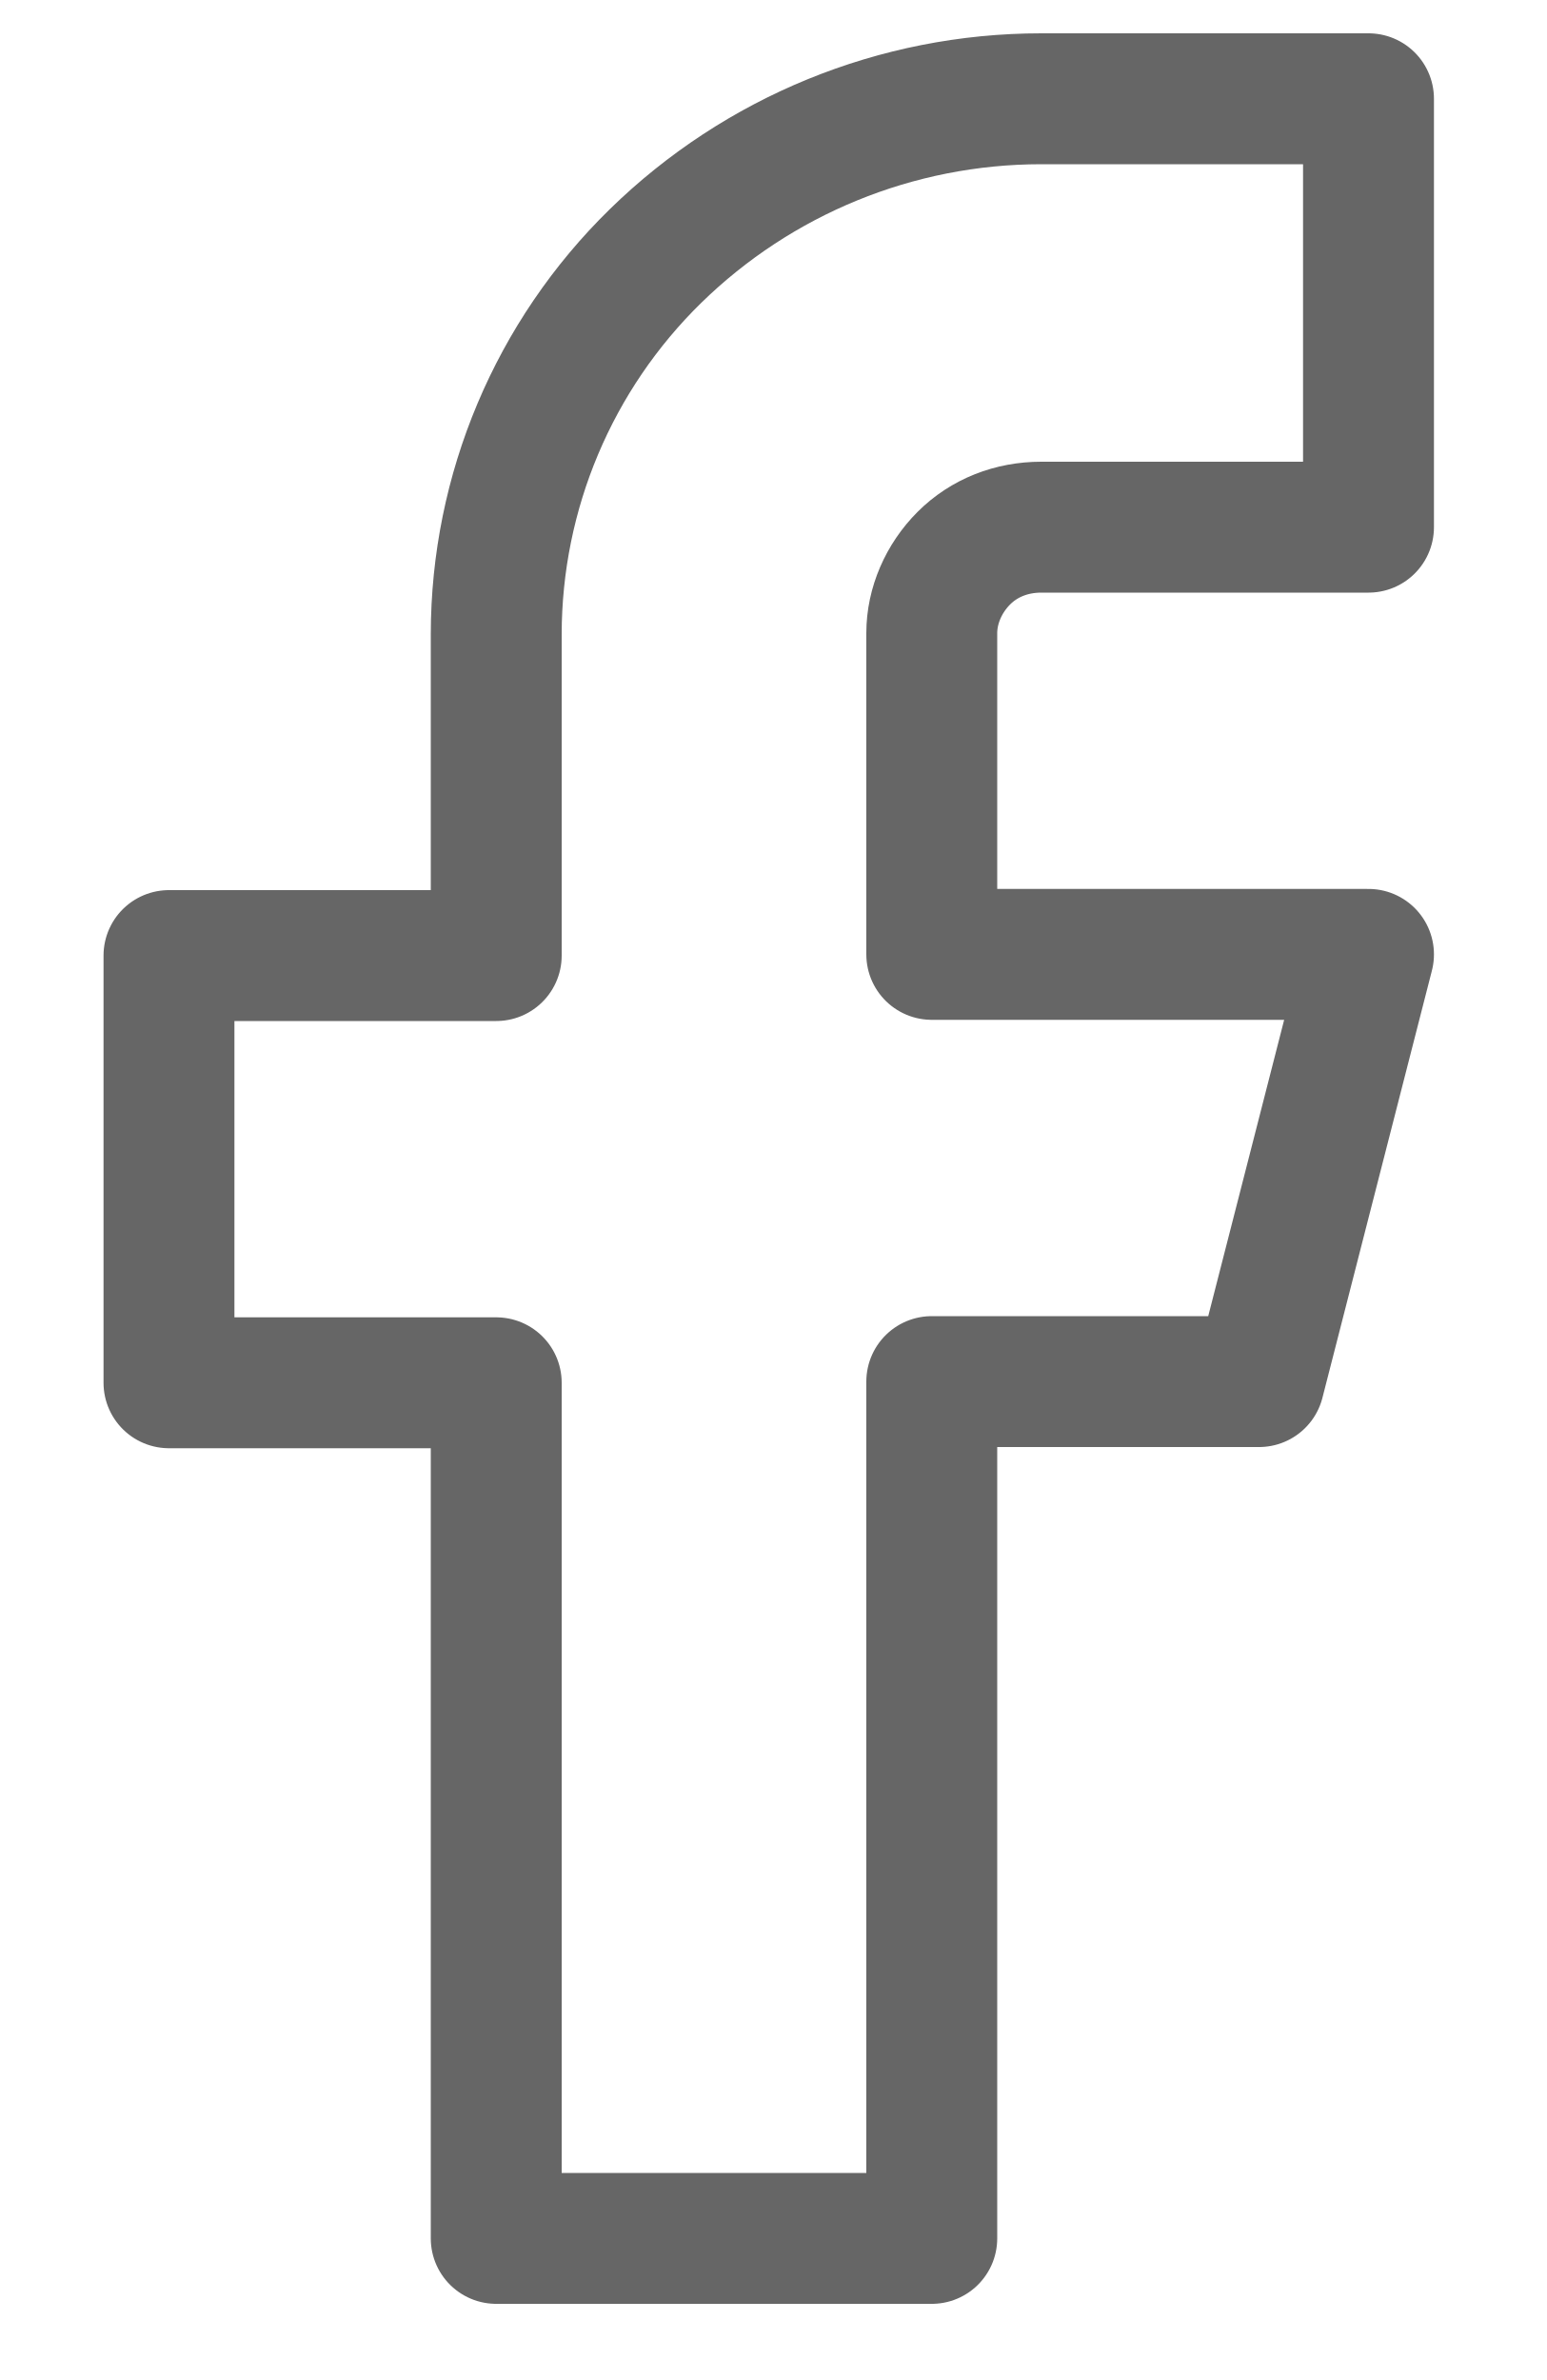
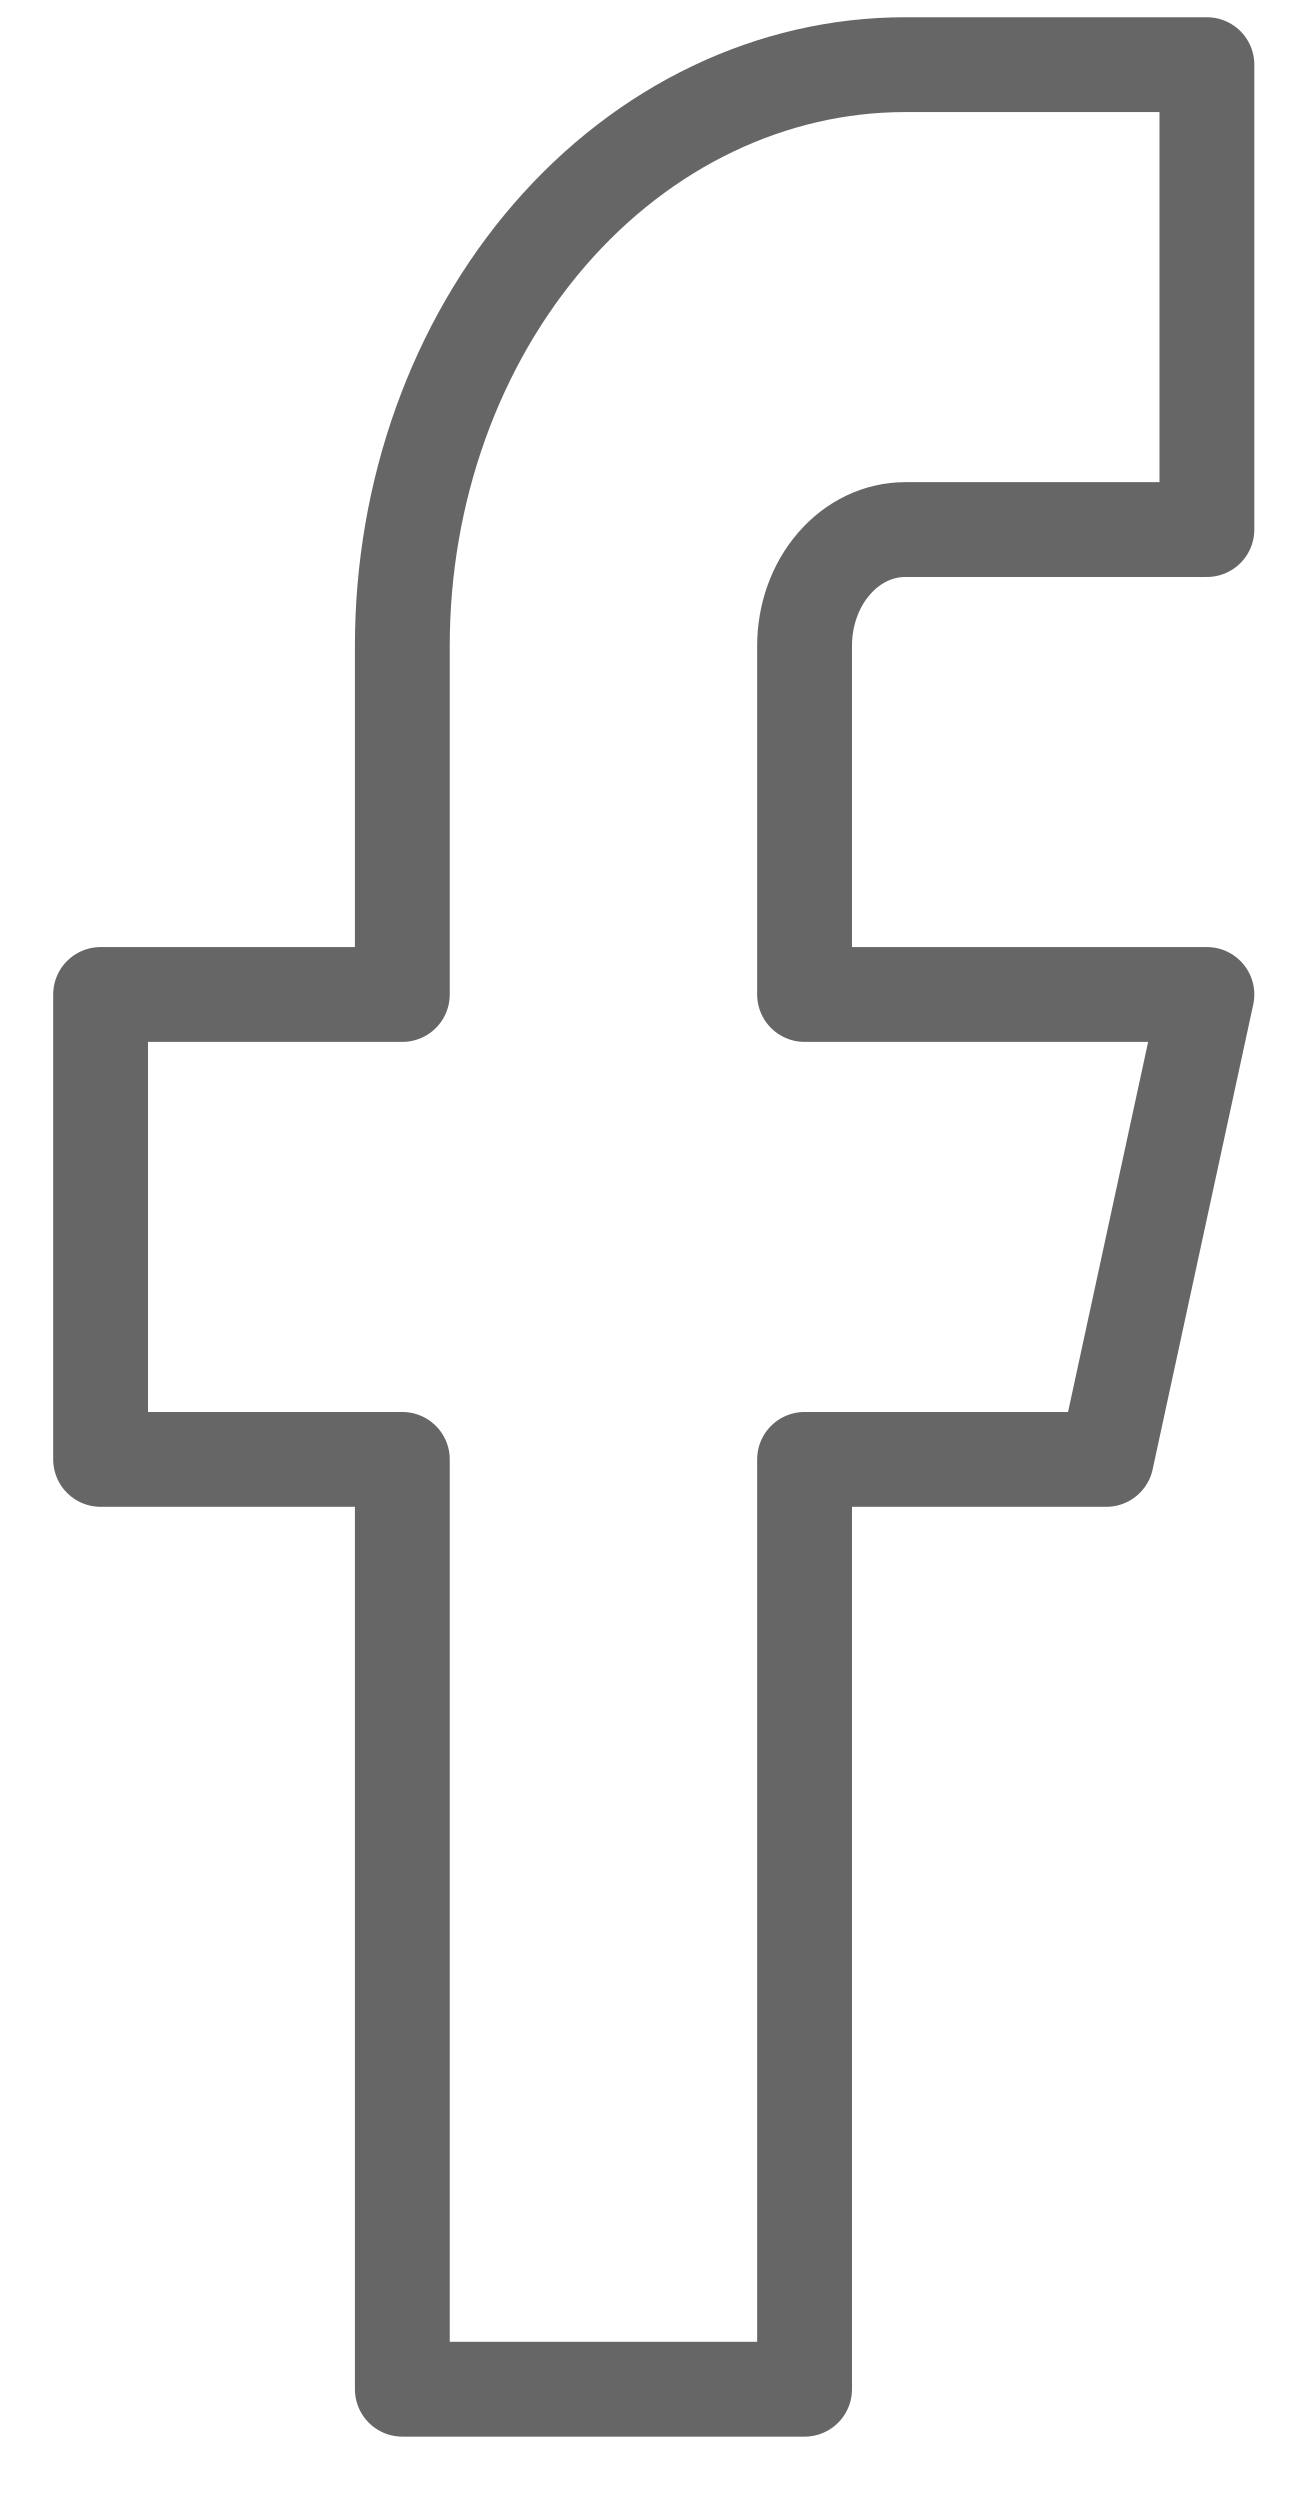
- <svg xmlns="http://www.w3.org/2000/svg" width="13" height="20" fill="none">
-   <path d="M11.5.83H8.75c-1.22 0-2.38.48-3.24 1.32a4.45 4.45 0 0 0-1.34 3.18v2.7H1.42v3.59h2.75v7.19h3.66v-7.2h2.75l.92-3.59H7.83v-2.7c0-.23.1-.46.27-.63.17-.17.4-.26.65-.26h2.75V.83Z" stroke="#666" stroke-width="1.1" stroke-linecap="round" stroke-linejoin="round" />
+ <svg xmlns="http://www.w3.org/2000/svg" width="15" height="29" viewBox="0 0 15 29" fill="none">
+   <path d="M14 0.75H10.5C8.953 0.75 7.469 1.46 6.375 2.724C5.281 3.989 4.667 5.703 4.667 7.491V11.536H1.167V16.929H4.667V27.715H9.333V16.929H12.833L14 11.536H9.333V7.491C9.333 7.134 9.456 6.791 9.675 6.538C9.894 6.285 10.191 6.143 10.5 6.143H14V0.75Z" stroke="#666666" stroke-width="1.1" stroke-linecap="round" stroke-linejoin="round" />
</svg>
